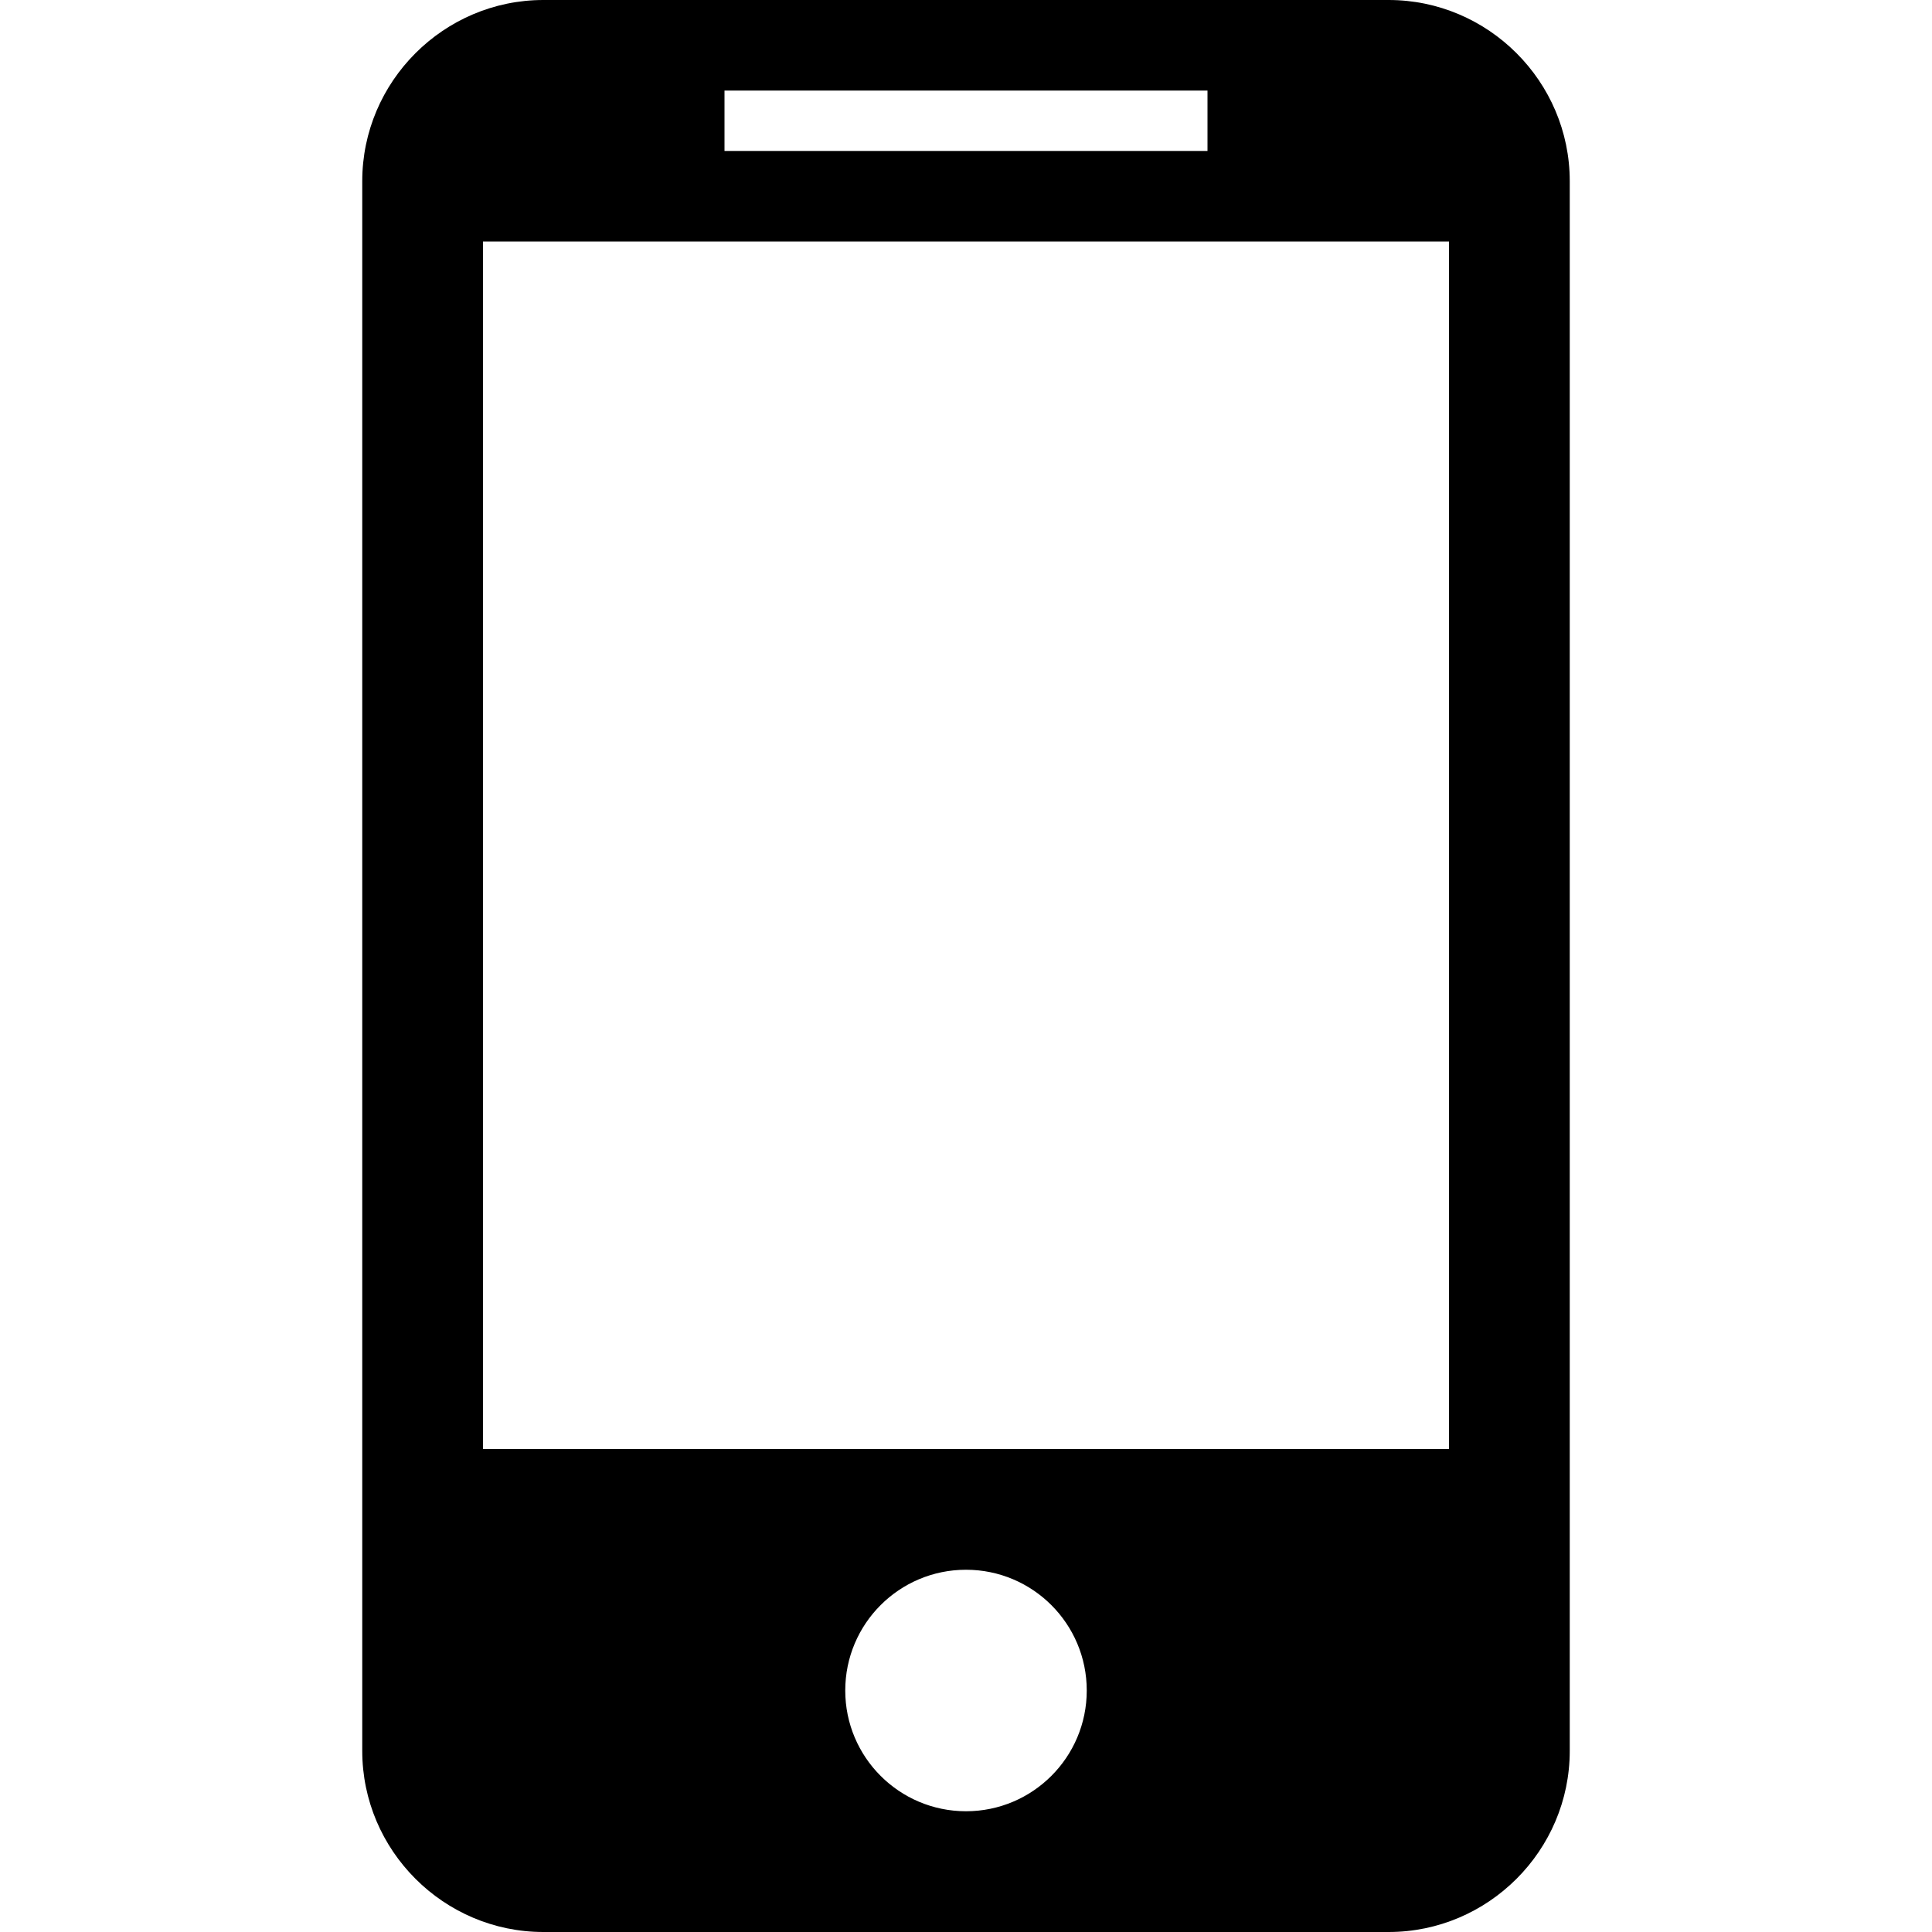
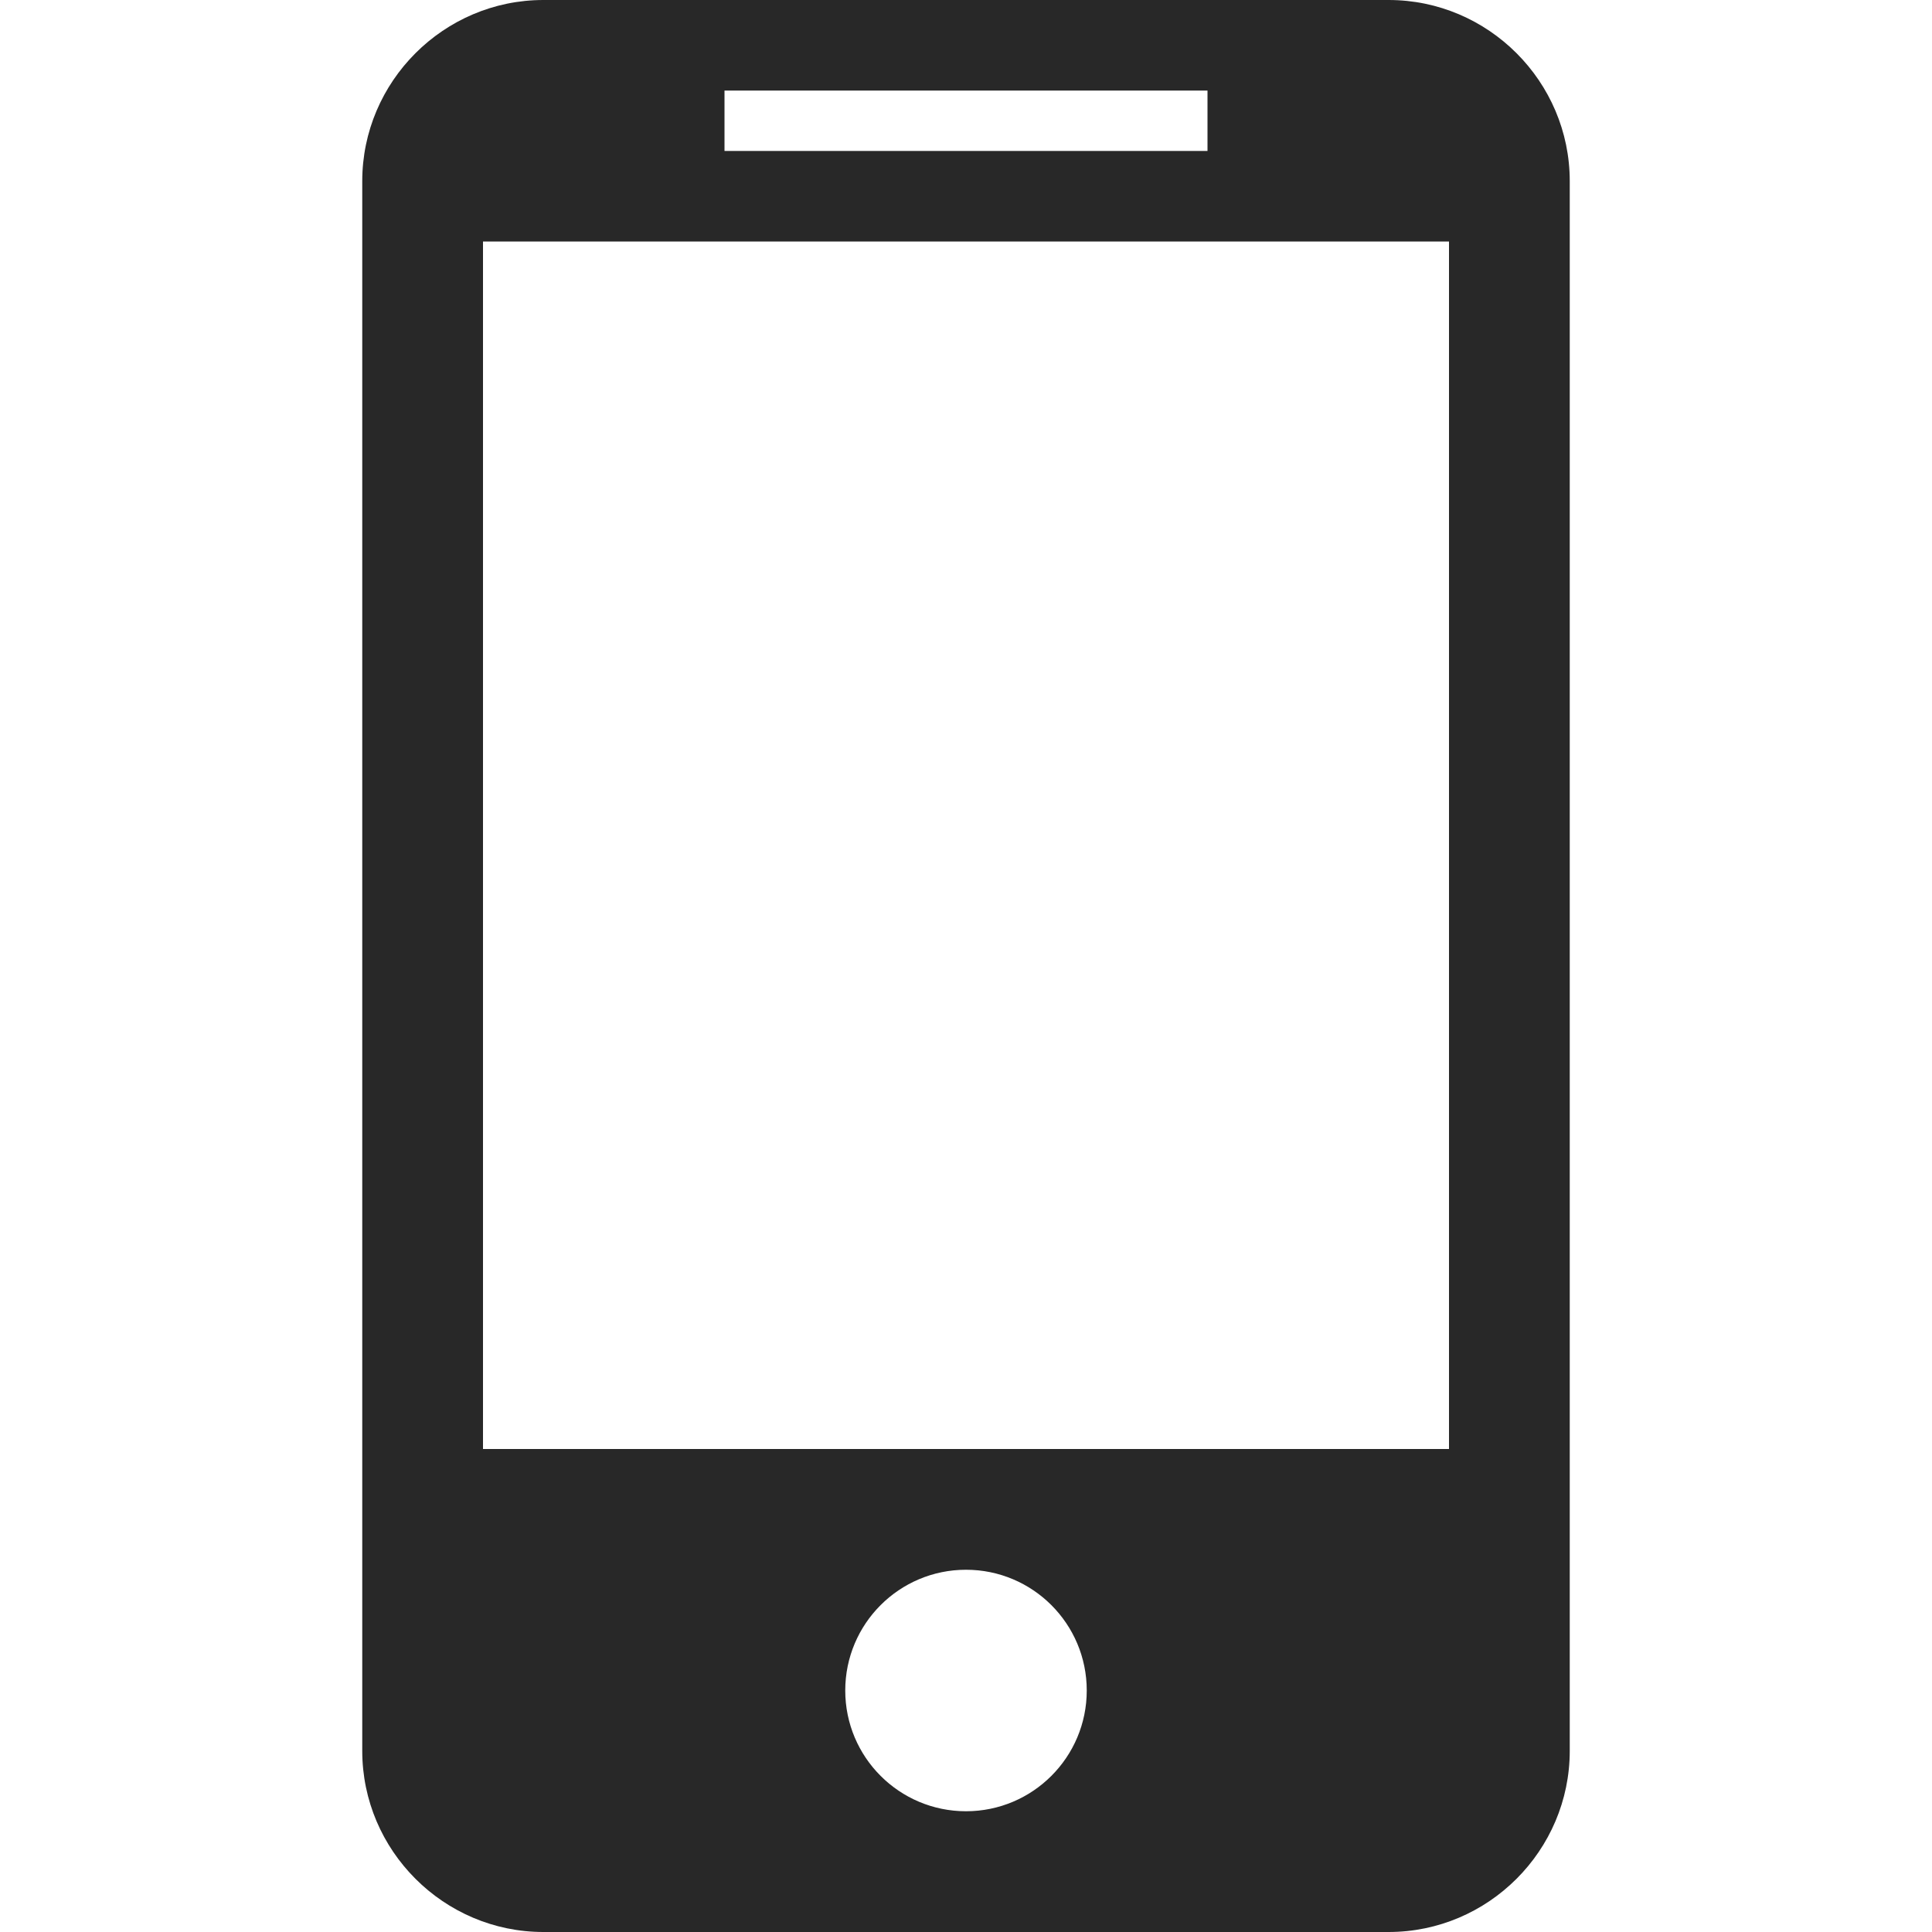
- <svg xmlns="http://www.w3.org/2000/svg" fill="#000000" viewBox="0 0 512 512">
+ <svg xmlns="http://www.w3.org/2000/svg" fill="#282828" viewBox="0 0 512 512">
  <path d="m368,0h-224c-26.4,0-48,21.6-48,48v416c0,26.4 21.6,48 48,48h224c26.4,0 48-21.6 48-48v-416c0-26.4-21.6-48-48-48zm-176,24h128v16h-128v-16zm64,456c-17.673,0-32-14.327-32-32s14.327-32 32-32 32,14.327 32,32-14.327,32-32,32zm128-96h-256v-320h256v320z" />
</svg>
